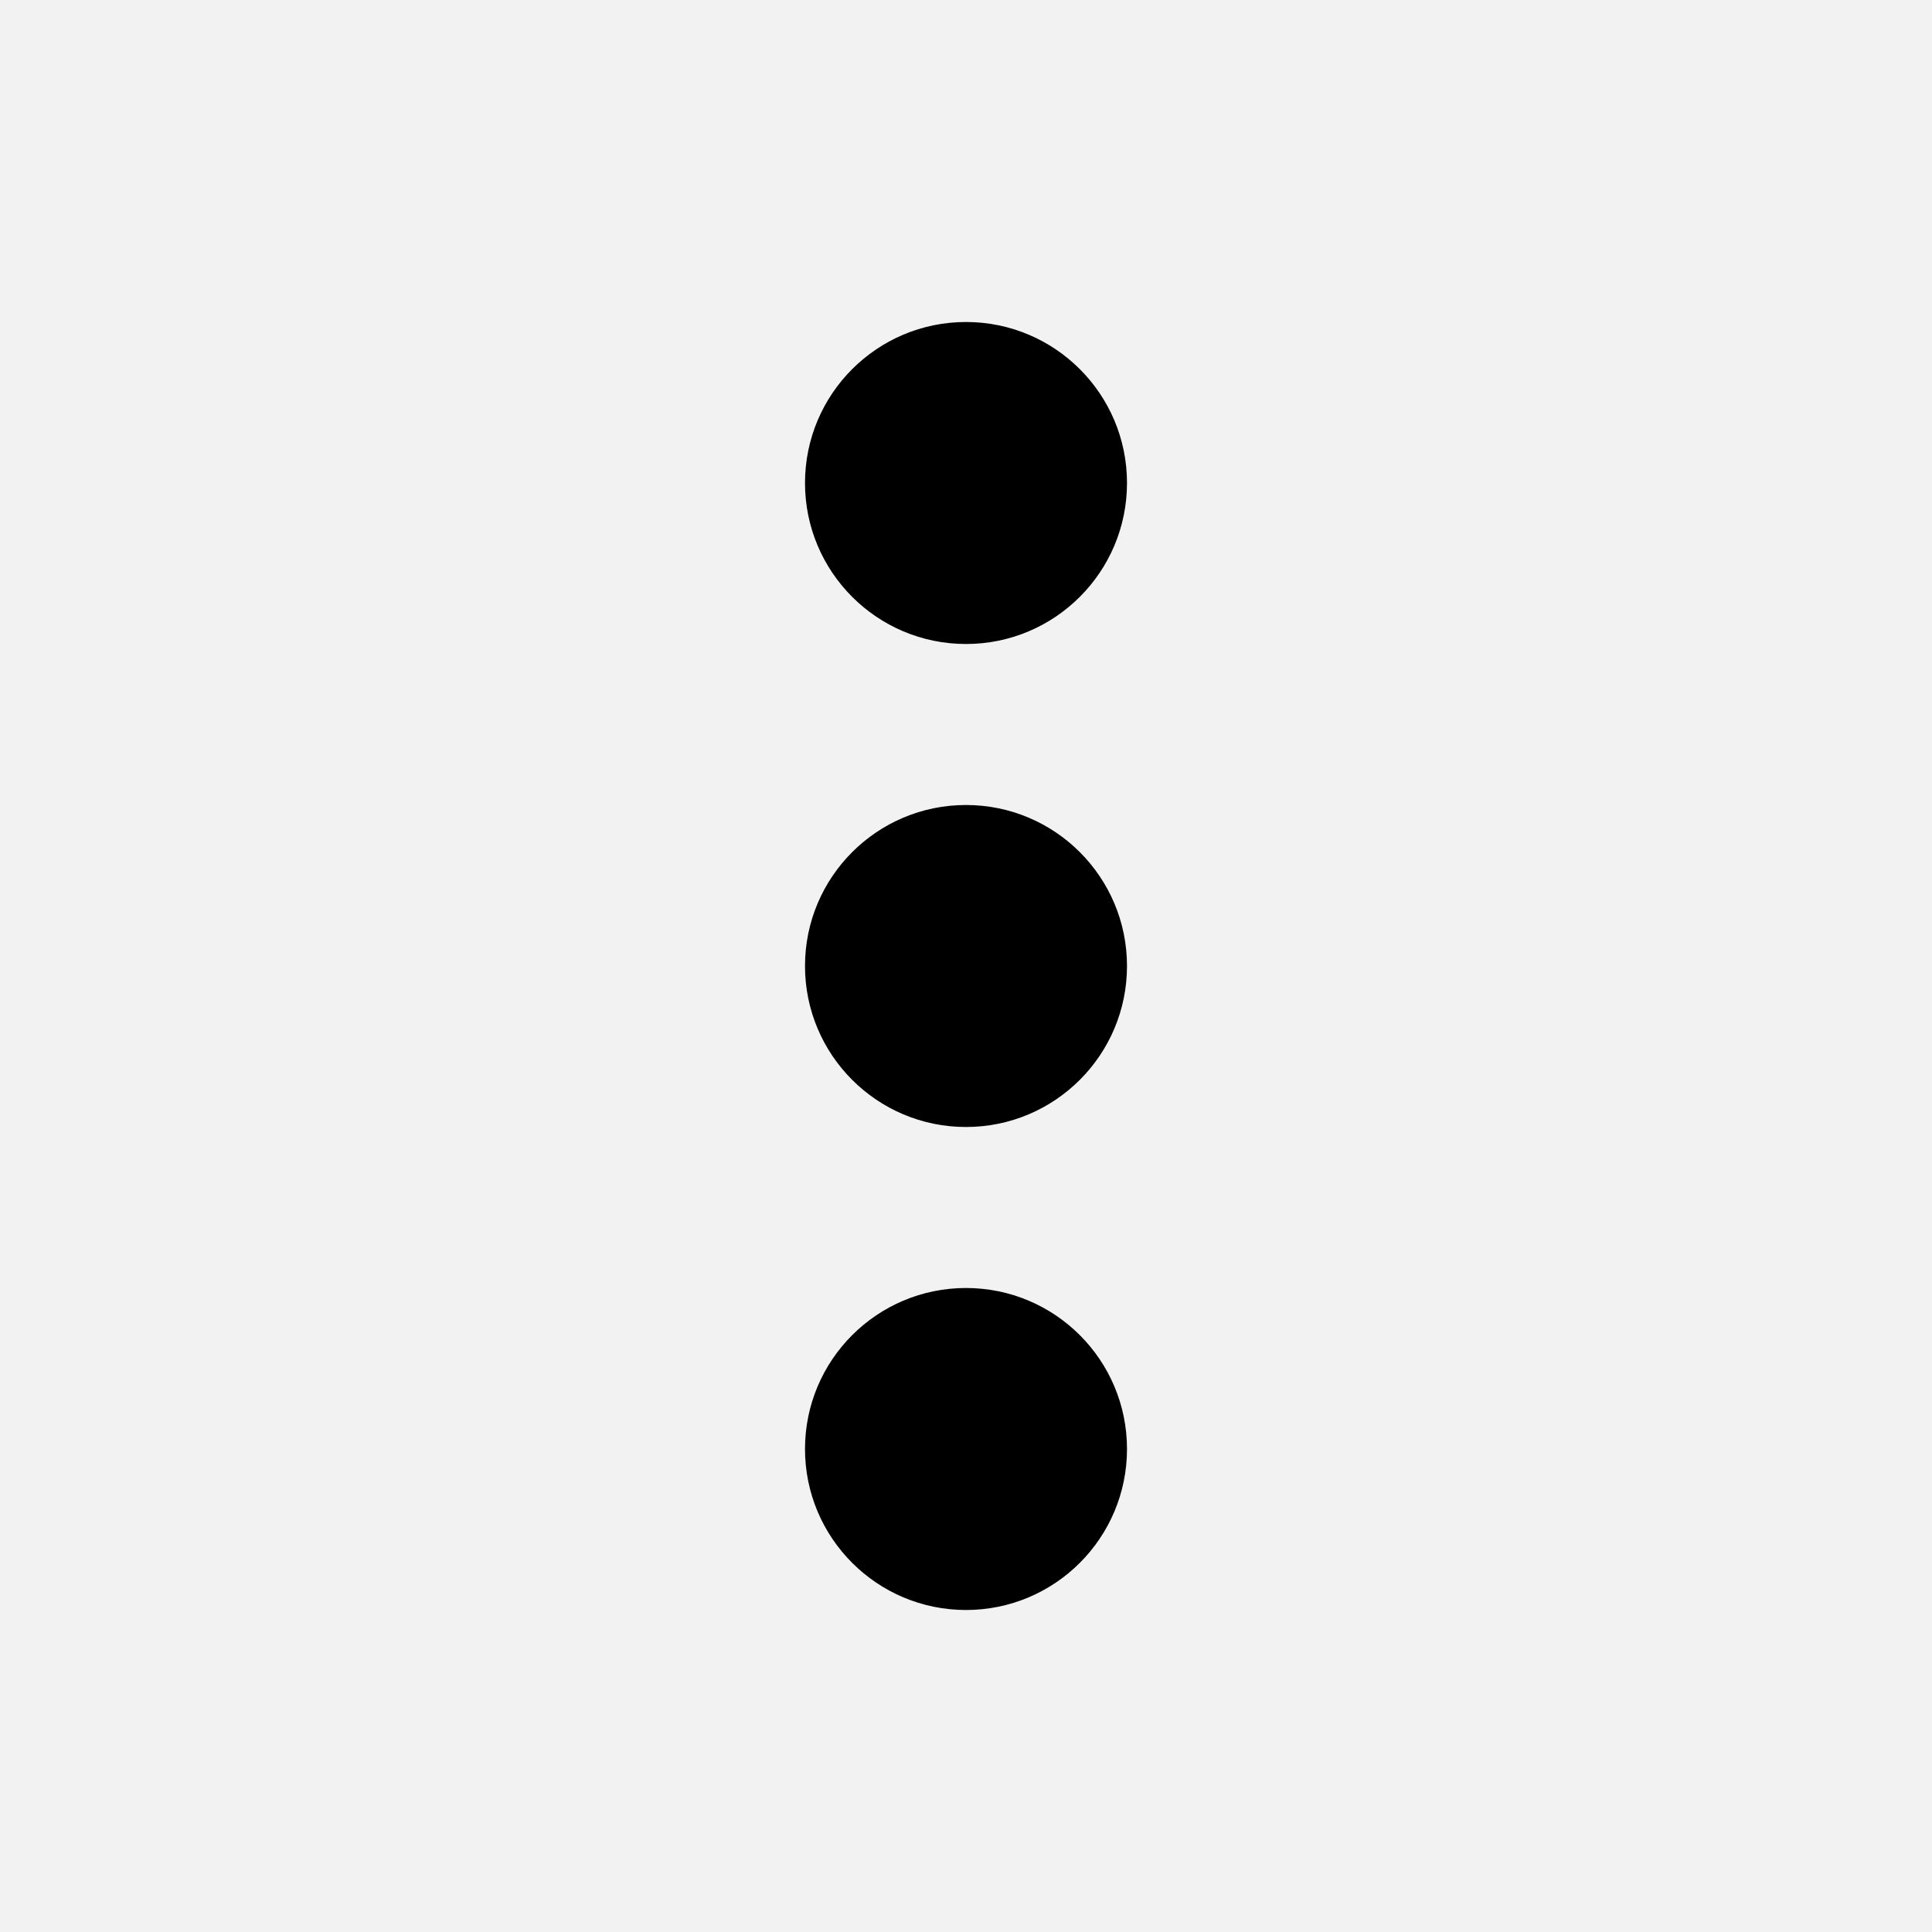
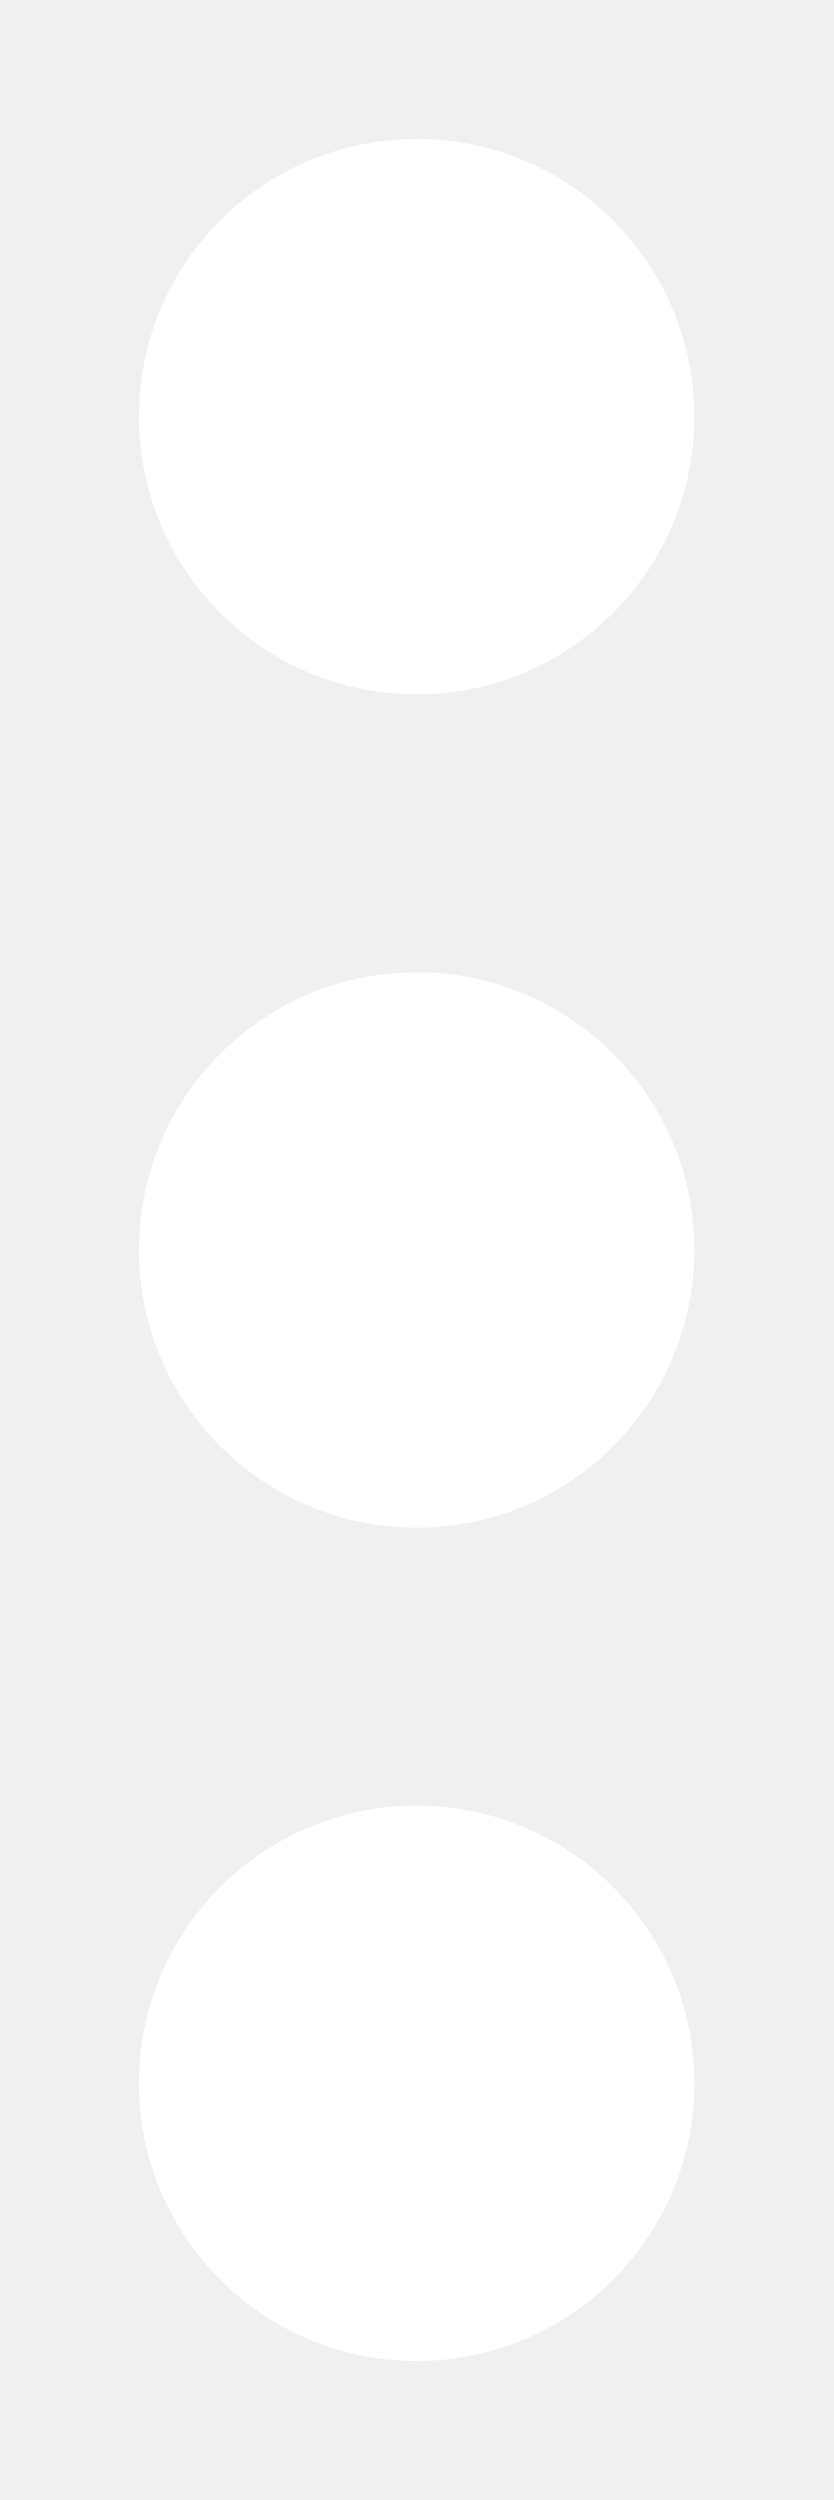
- <svg xmlns="http://www.w3.org/2000/svg" width="24" height="24" viewBox="0 0 24 24">
+ <svg xmlns="http://www.w3.org/2000/svg" width="4" height="12" viewBox="0 0 4 12">
  <g fill="none" fill-rule="evenodd">
-     <path fill="#F2F2F2" d="M0 0h24v24H0z" />
-     <path fill="#000" fill-rule="nonzero" d="M14 12a2 2 0 1 1-4 0 2 2 0 0 1 4 0zm0 6a2 2 0 1 1-4 0 2 2 0 0 1 4 0zm0-12a2 2 0 1 1-4 0 2 2 0 0 1 4 0z" />
+     <path d="M-6-2h16v16H-6z" />
+     <path fill="#FFF" fill-rule="nonzero" d="M3.333 6A1.333 1.333 0 1 1 .667 6a1.333 1.333 0 0 1 2.666 0zm0 4a1.333 1.333 0 1 1-2.666 0 1.333 1.333 0 0 1 2.666 0zm0-8A1.333 1.333 0 1 1 .667 2a1.333 1.333 0 0 1 2.666 0z" />
  </g>
</svg>
